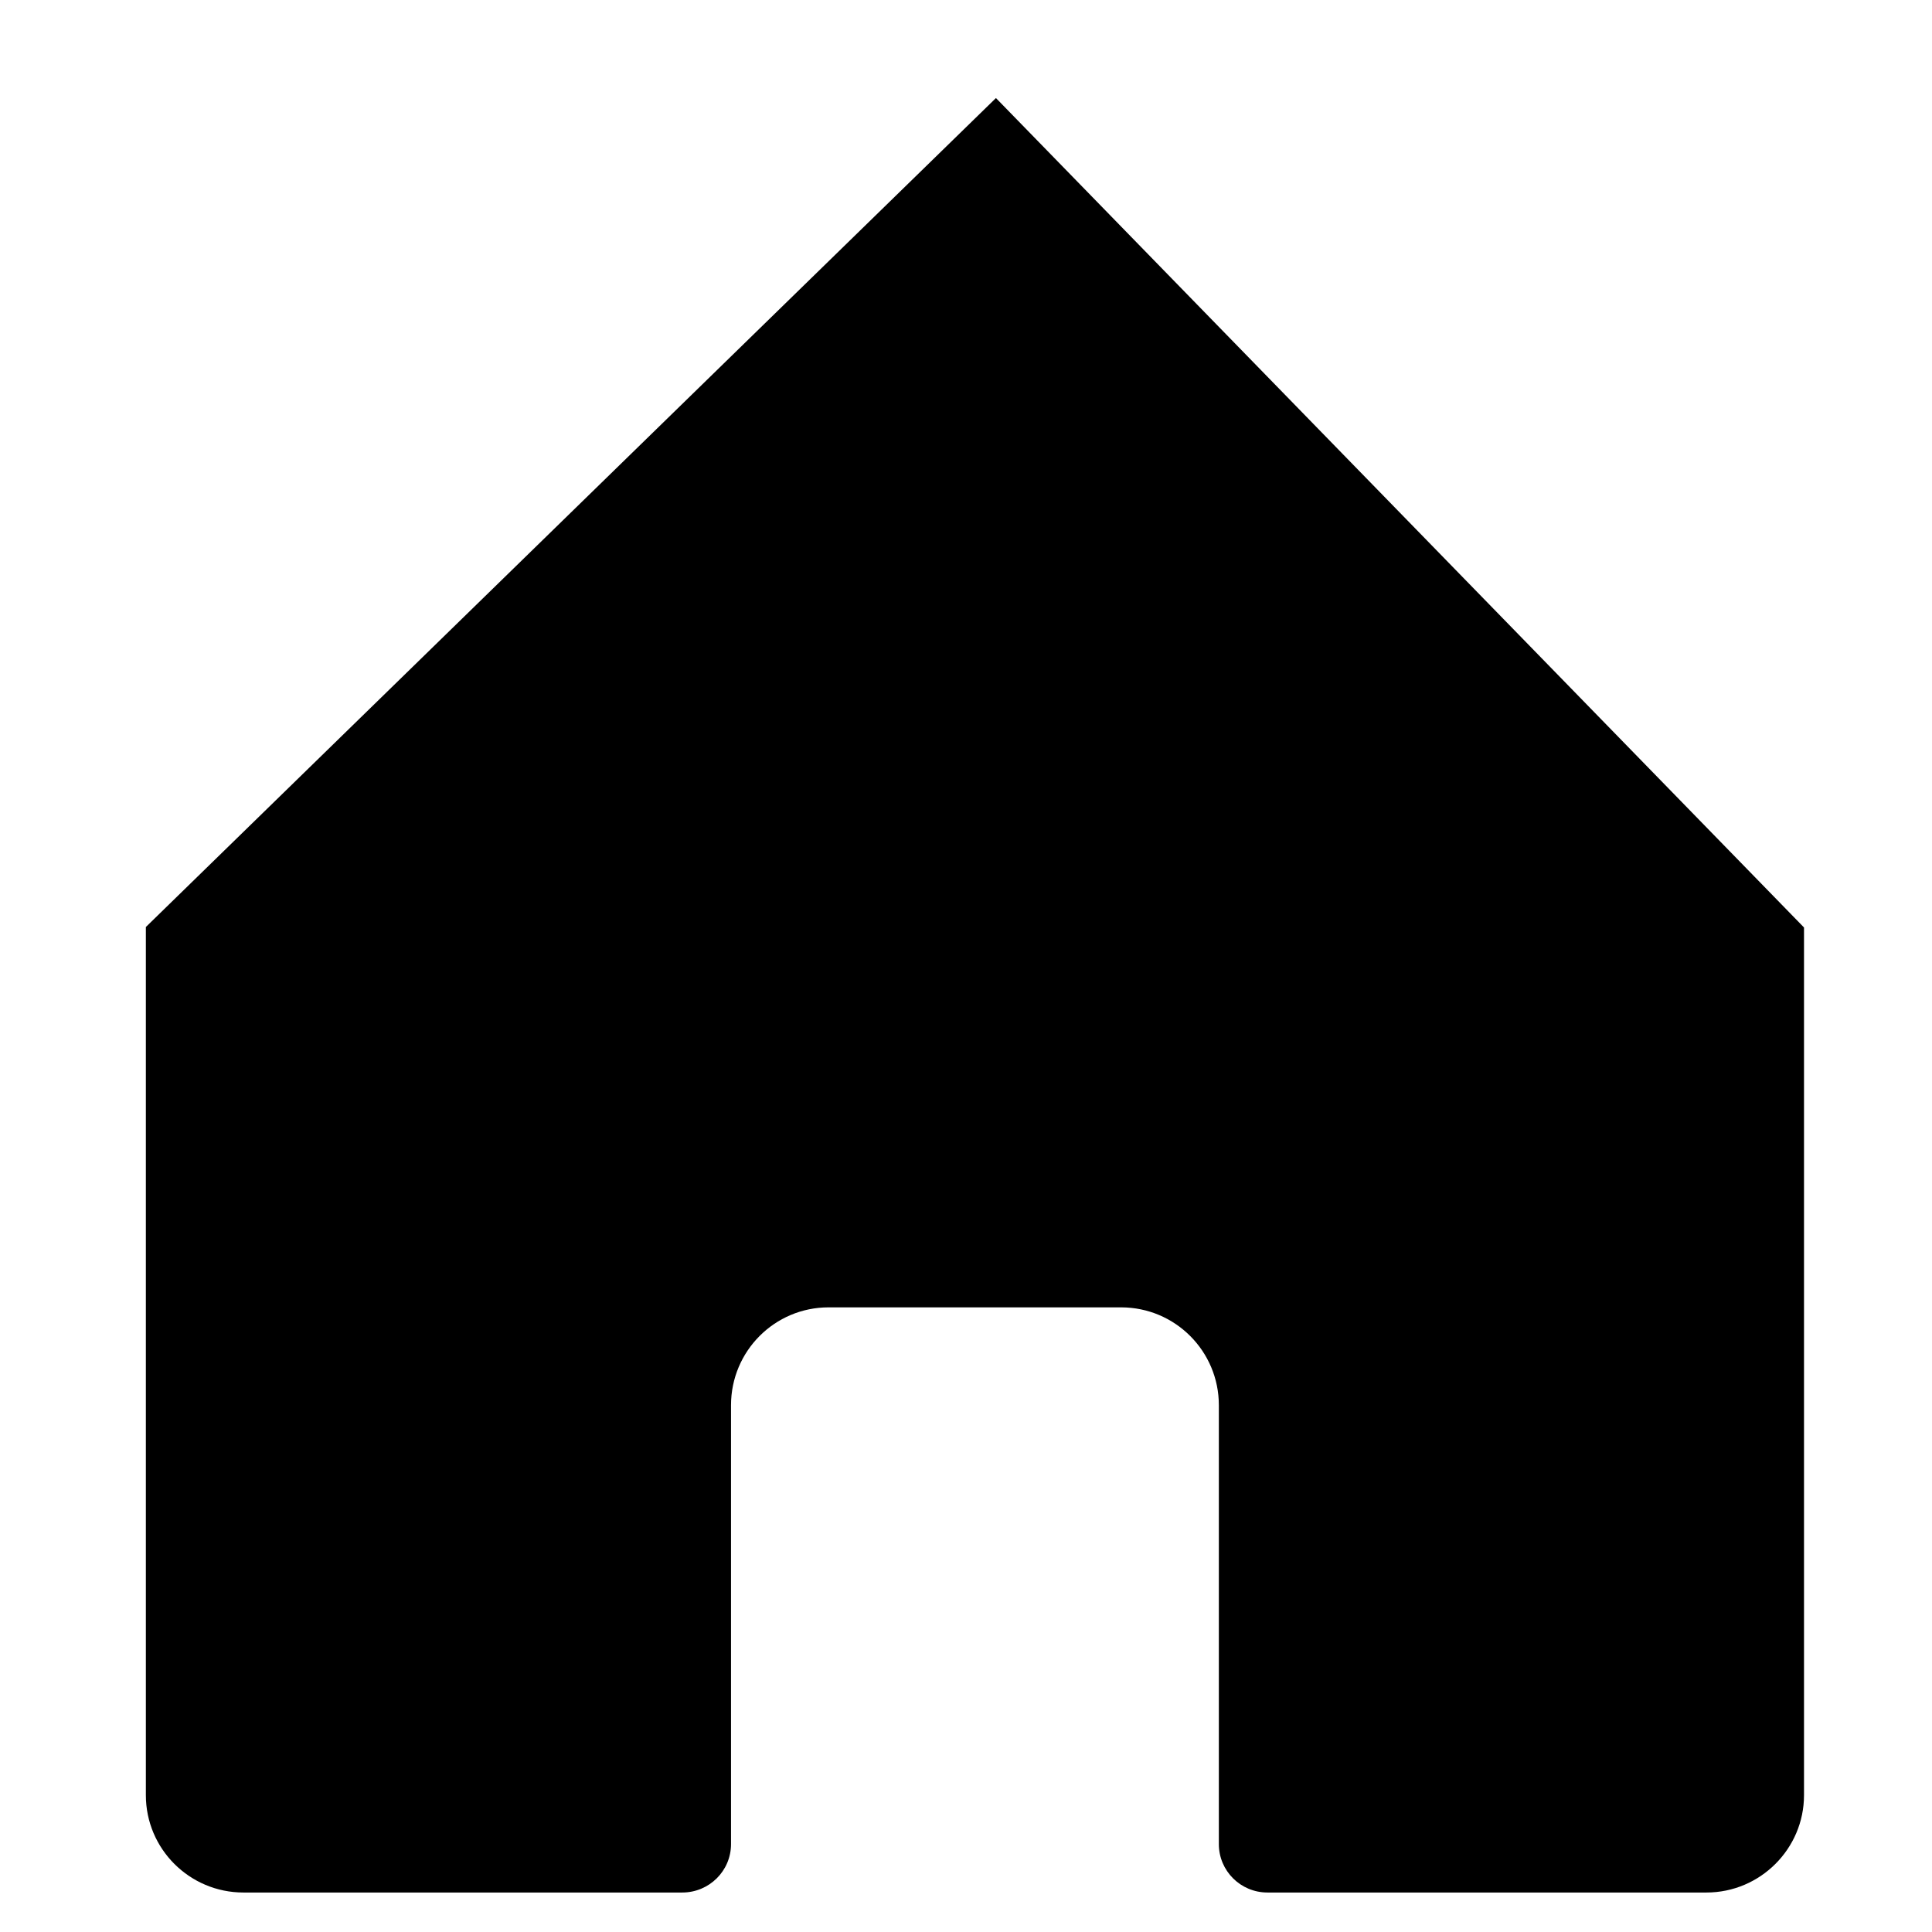
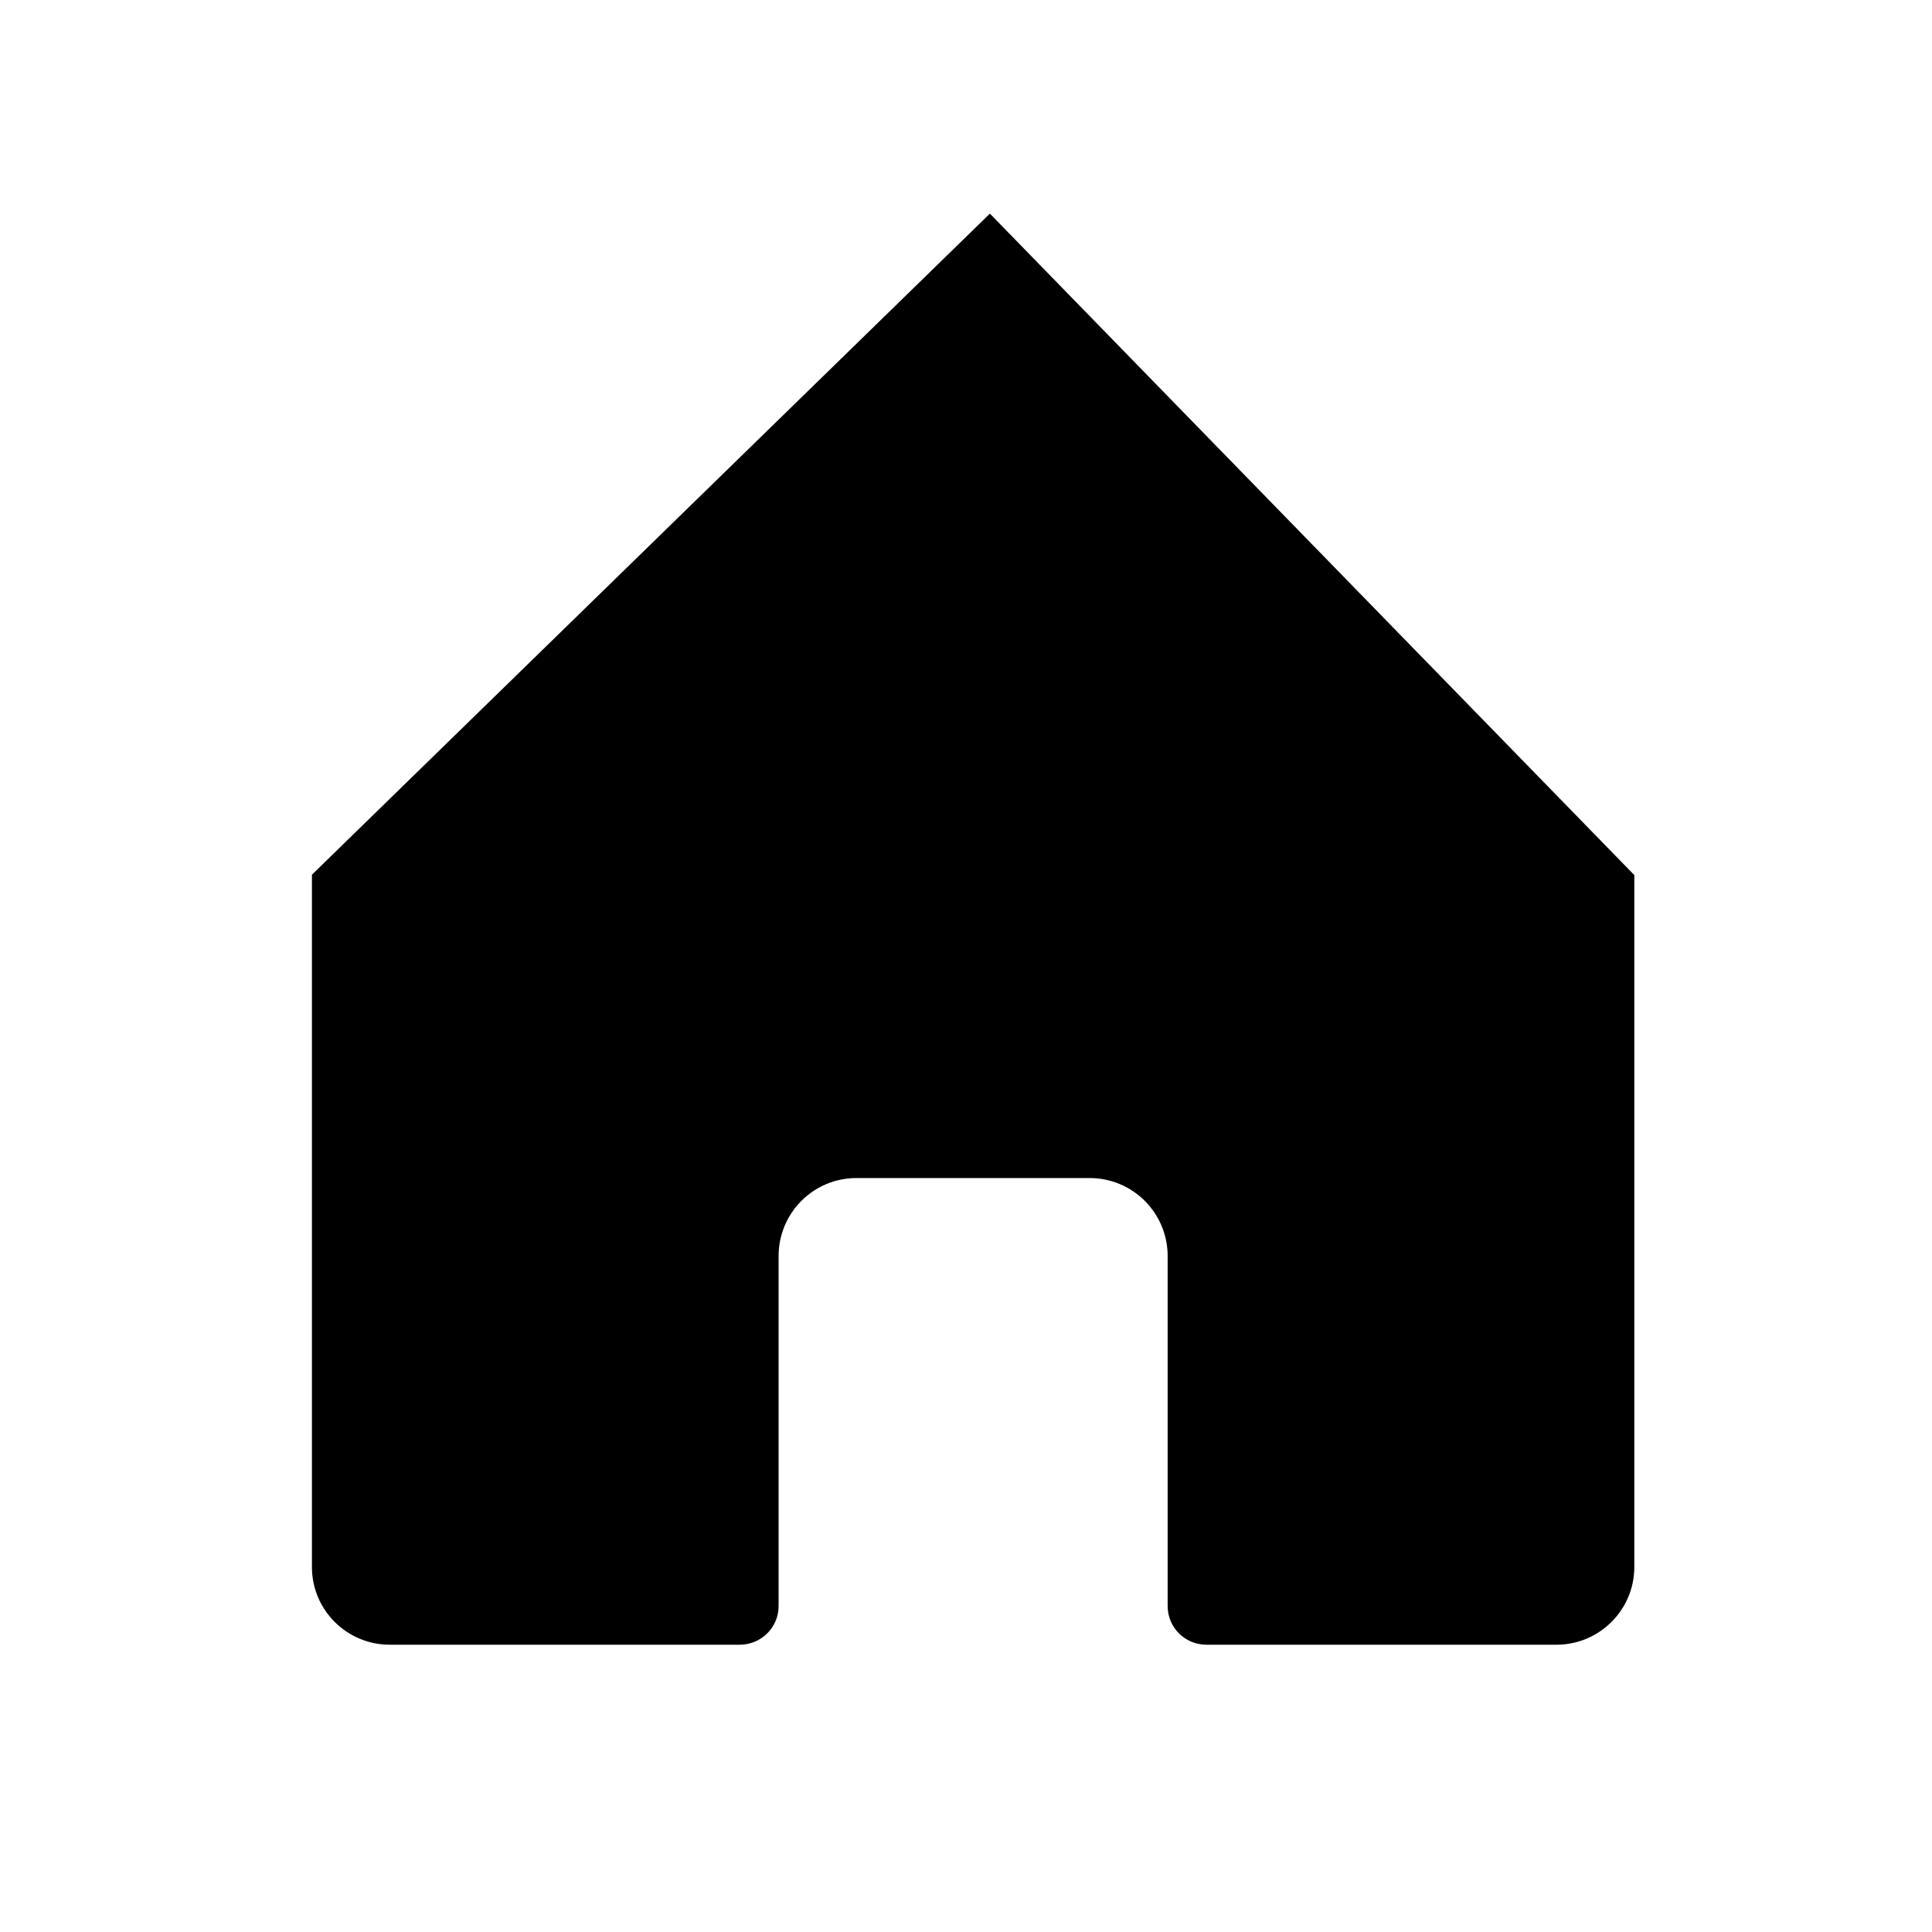
- <svg xmlns="http://www.w3.org/2000/svg" version="1.1" x="0px" y="0px" viewBox="0 0 1024 1024" enable-background="new 0 0 1024 1024" xml:space="preserve">
+ <svg xmlns="http://www.w3.org/2000/svg" version="1.1" x="0px" y="0px" viewBox="-130 -90 1284 1284" enable-background="new 0 0 1024 1024" xml:space="preserve">
  <path fill="#000000" d="M956.16 320.416l0-459.904c0-28.416-23.232-51.584-51.712-51.584l-180.992 0-25.792 0-25.856 0c-14.336 0-25.792 11.52-25.792 25.664l0 25.856 0 206.784c0 28.544-23.104 51.84-51.84 51.84L439.168 119.072c-28.608 0-51.712-23.232-51.712-51.84l0-206.784 0-25.856c0-14.208-11.584-25.664-25.856-25.664L335.808-191.072 309.888-191.072 129.024-191.072c-28.544 0-51.712 23.104-51.712 51.584L77.312 320.672l450.56 439.36L956.16 320.416z" transform="translate(0, 812) scale(1, -1)" />
</svg>
